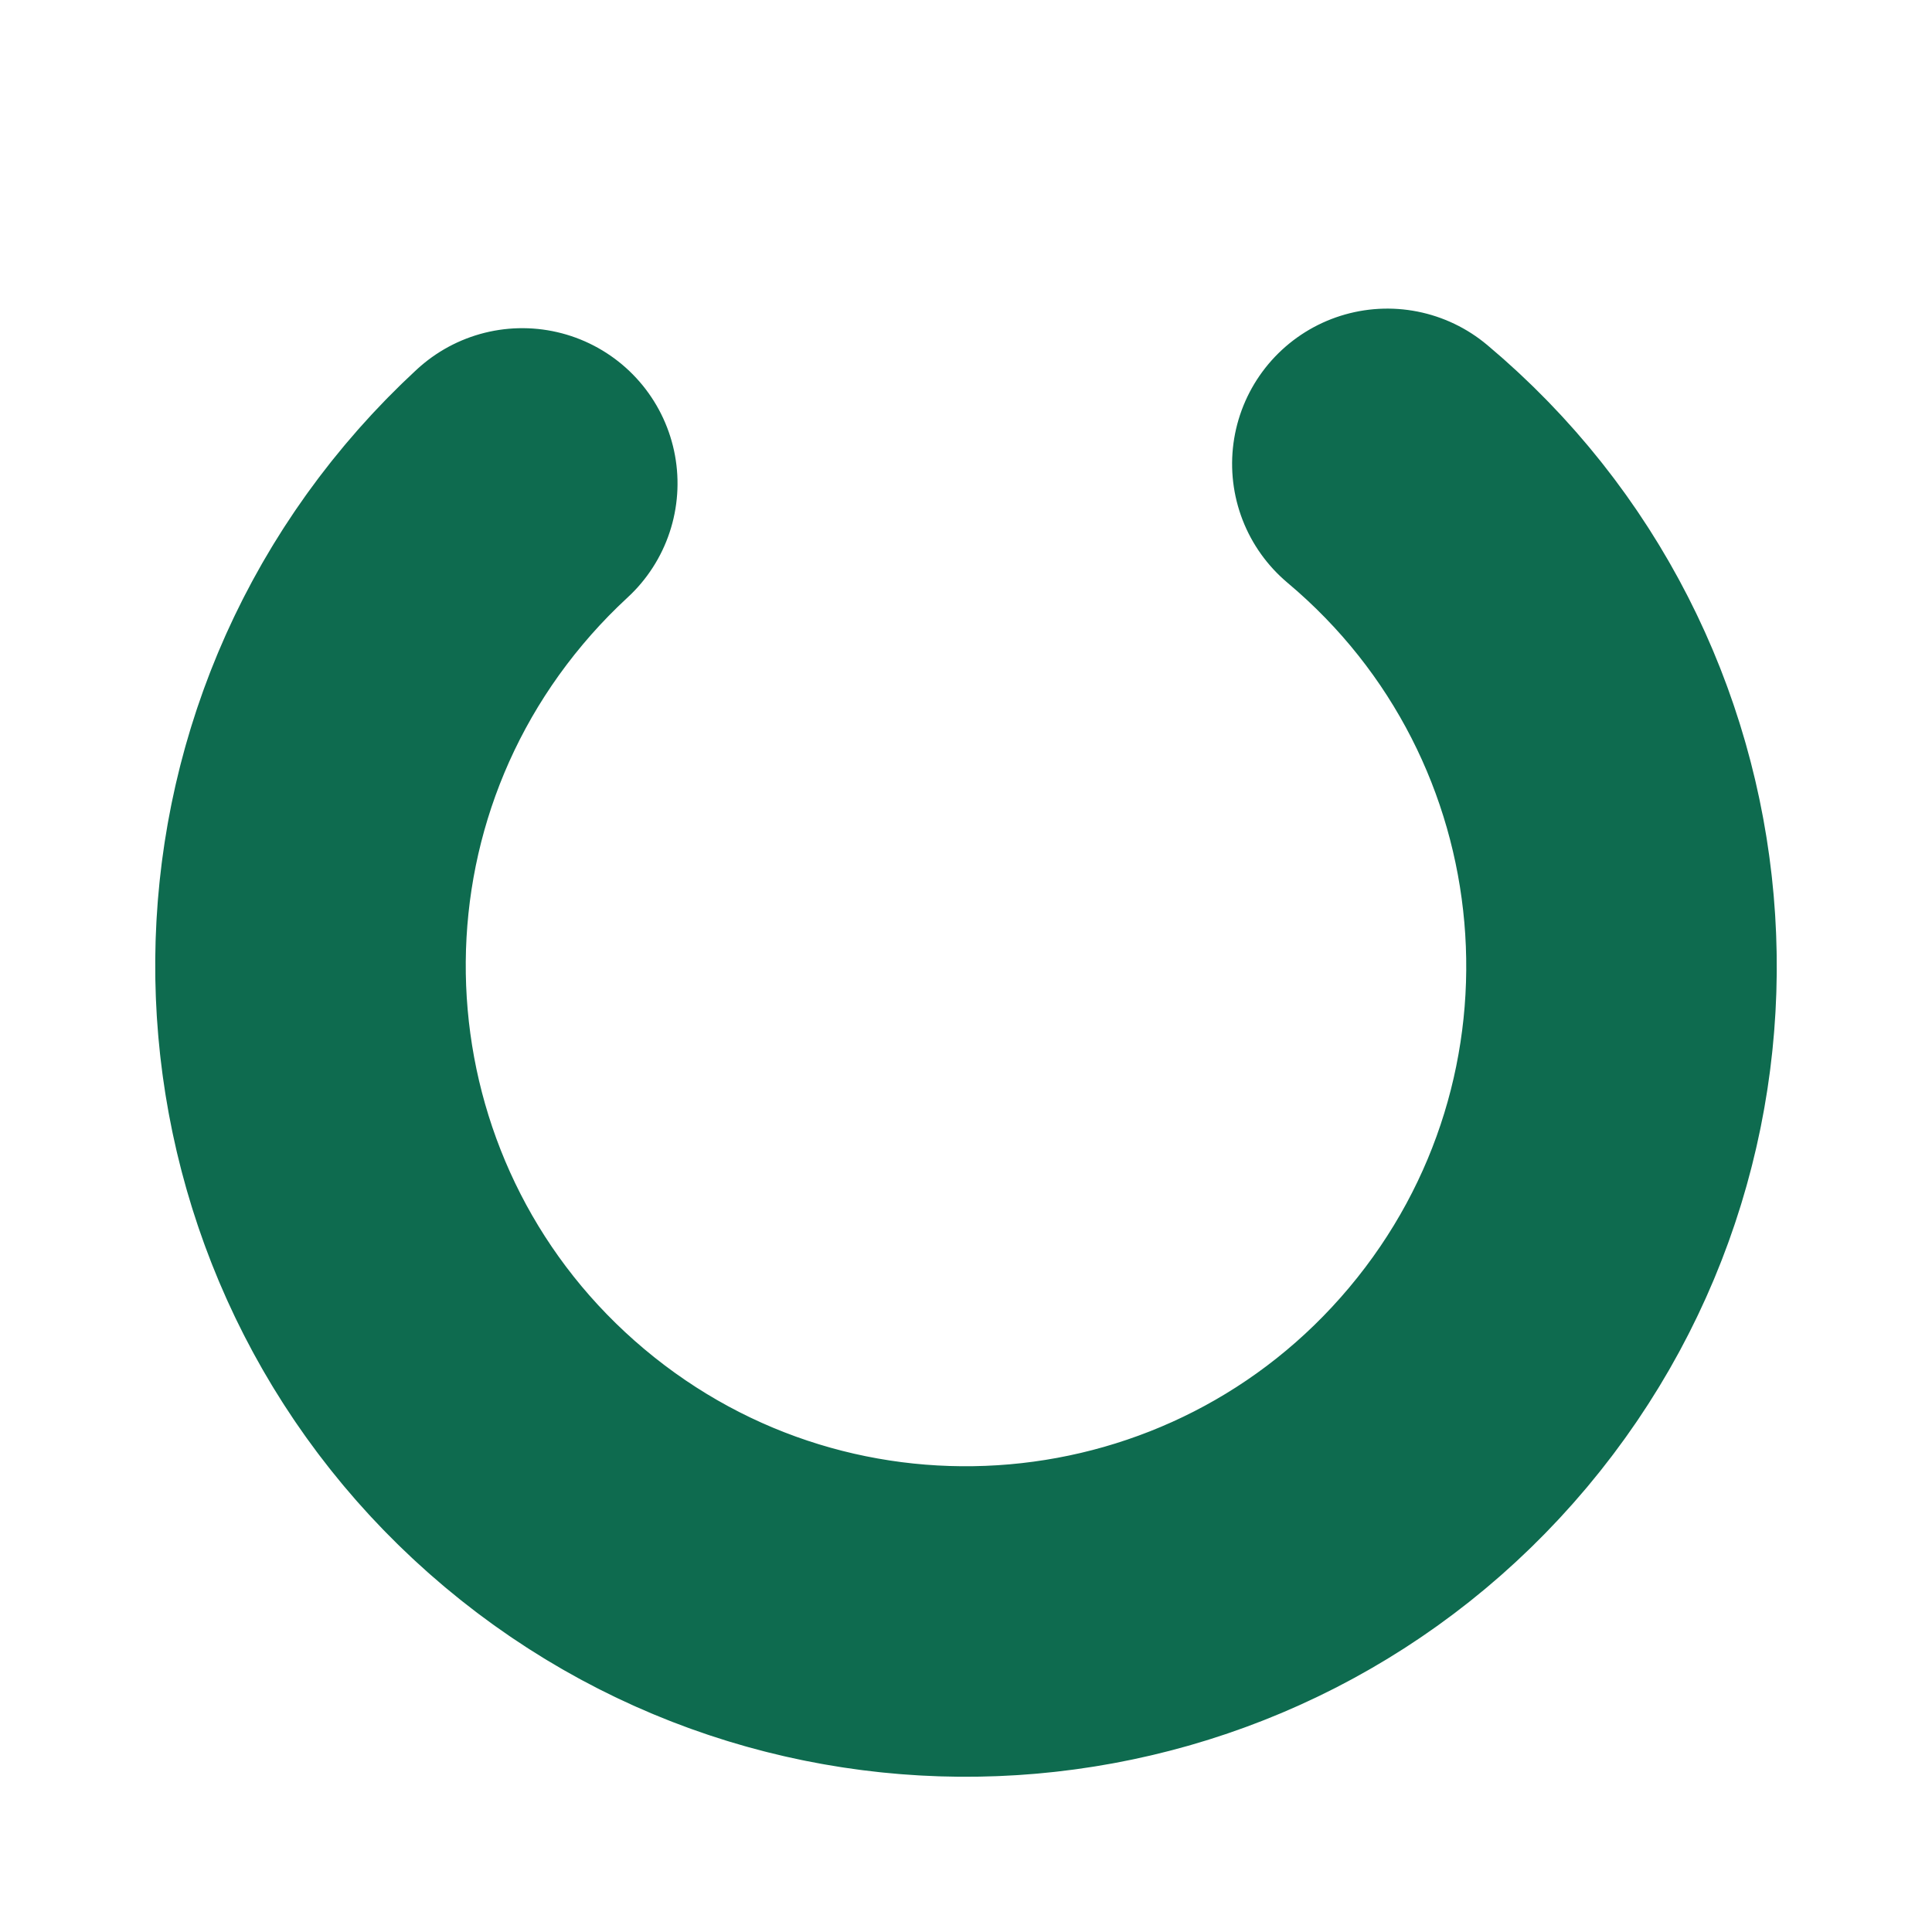
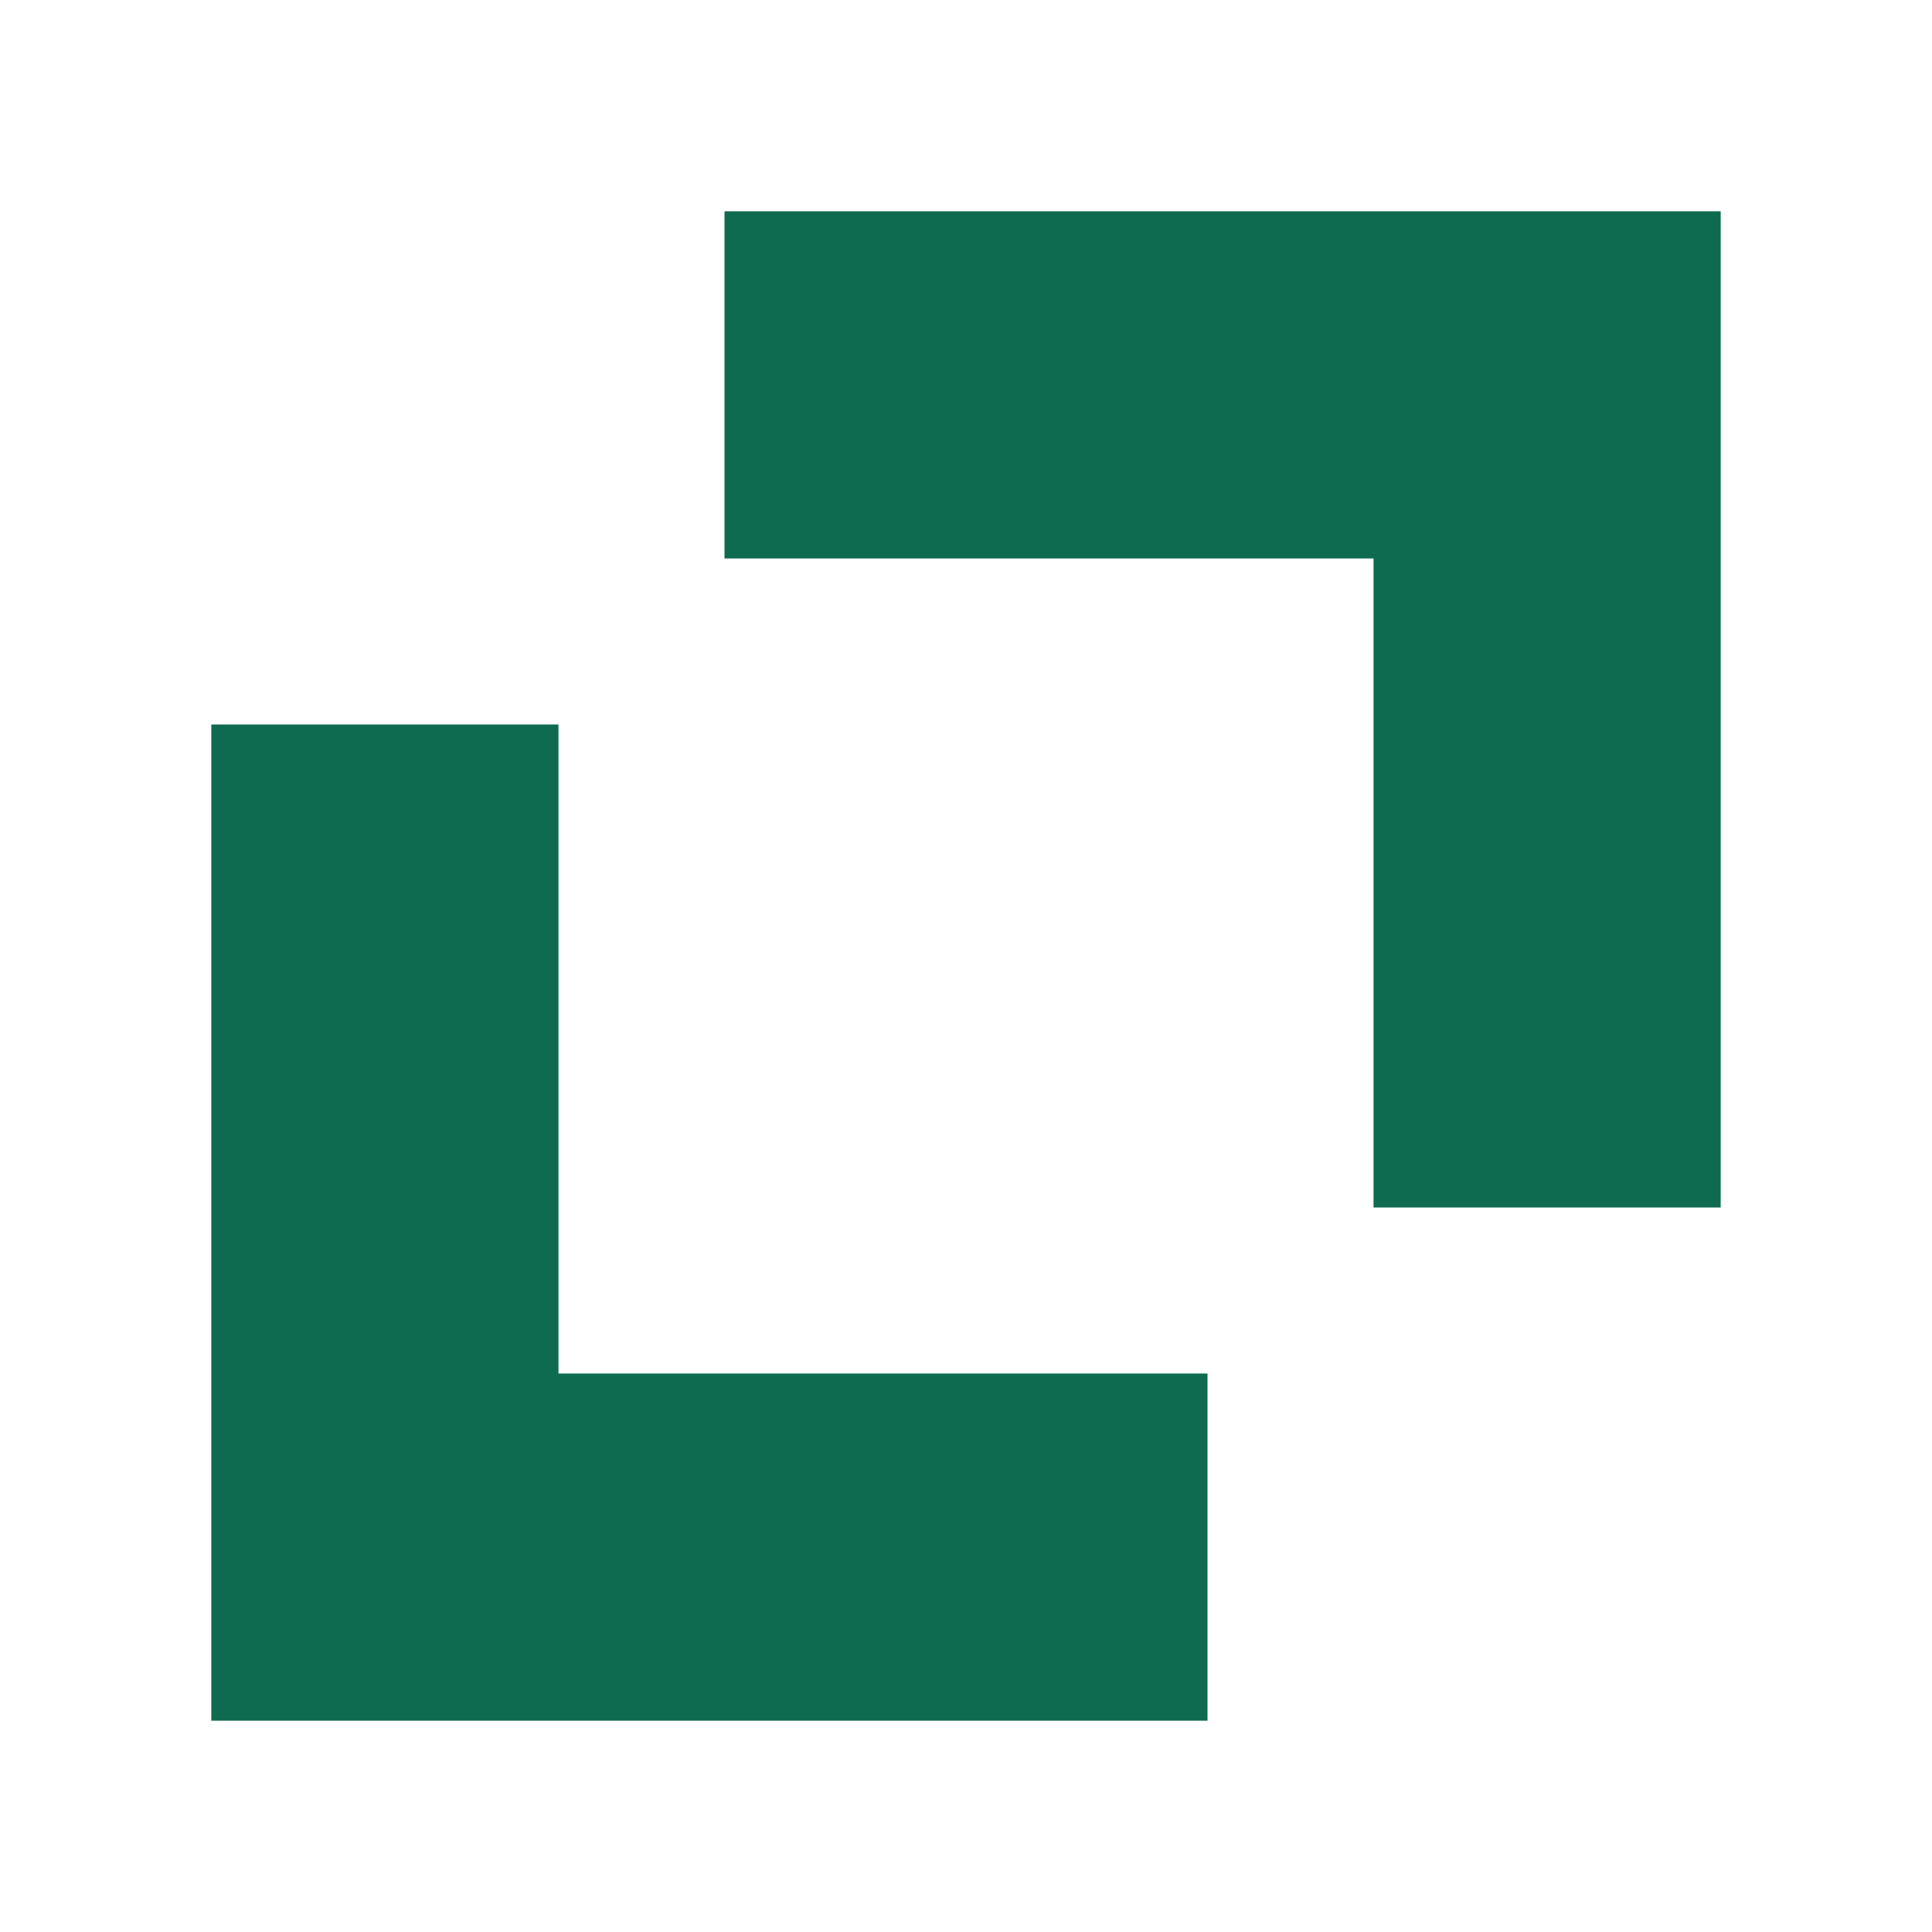
- <svg xmlns="http://www.w3.org/2000/svg" viewBox="0 0 28 28" width="64" height="64">
-   <circle cx="14" cy="14" r="9.5" fill="none" stroke="#0E6B4F" stroke-width="4.5" stroke-linecap="round" stroke-dasharray="46 14" transform="rotate(-50 14 14)" />
+ <svg xmlns="http://www.w3.org/2000/svg" viewBox="0 0 64 64" width="64" height="64">
+   <path fill="#0E6B4F" transform="translate(0.000 0.000)" d="M7.000 24.000 L18.500 24.000 L18.500 45.500 L40.000 45.500 L40.000 57.000 L7.000 57.000 Z M57.000 40.000 L45.500 40.000 L45.500 18.500 L24.000 18.500 L24.000 7.000 L57.000 7.000 Z" />
</svg>
